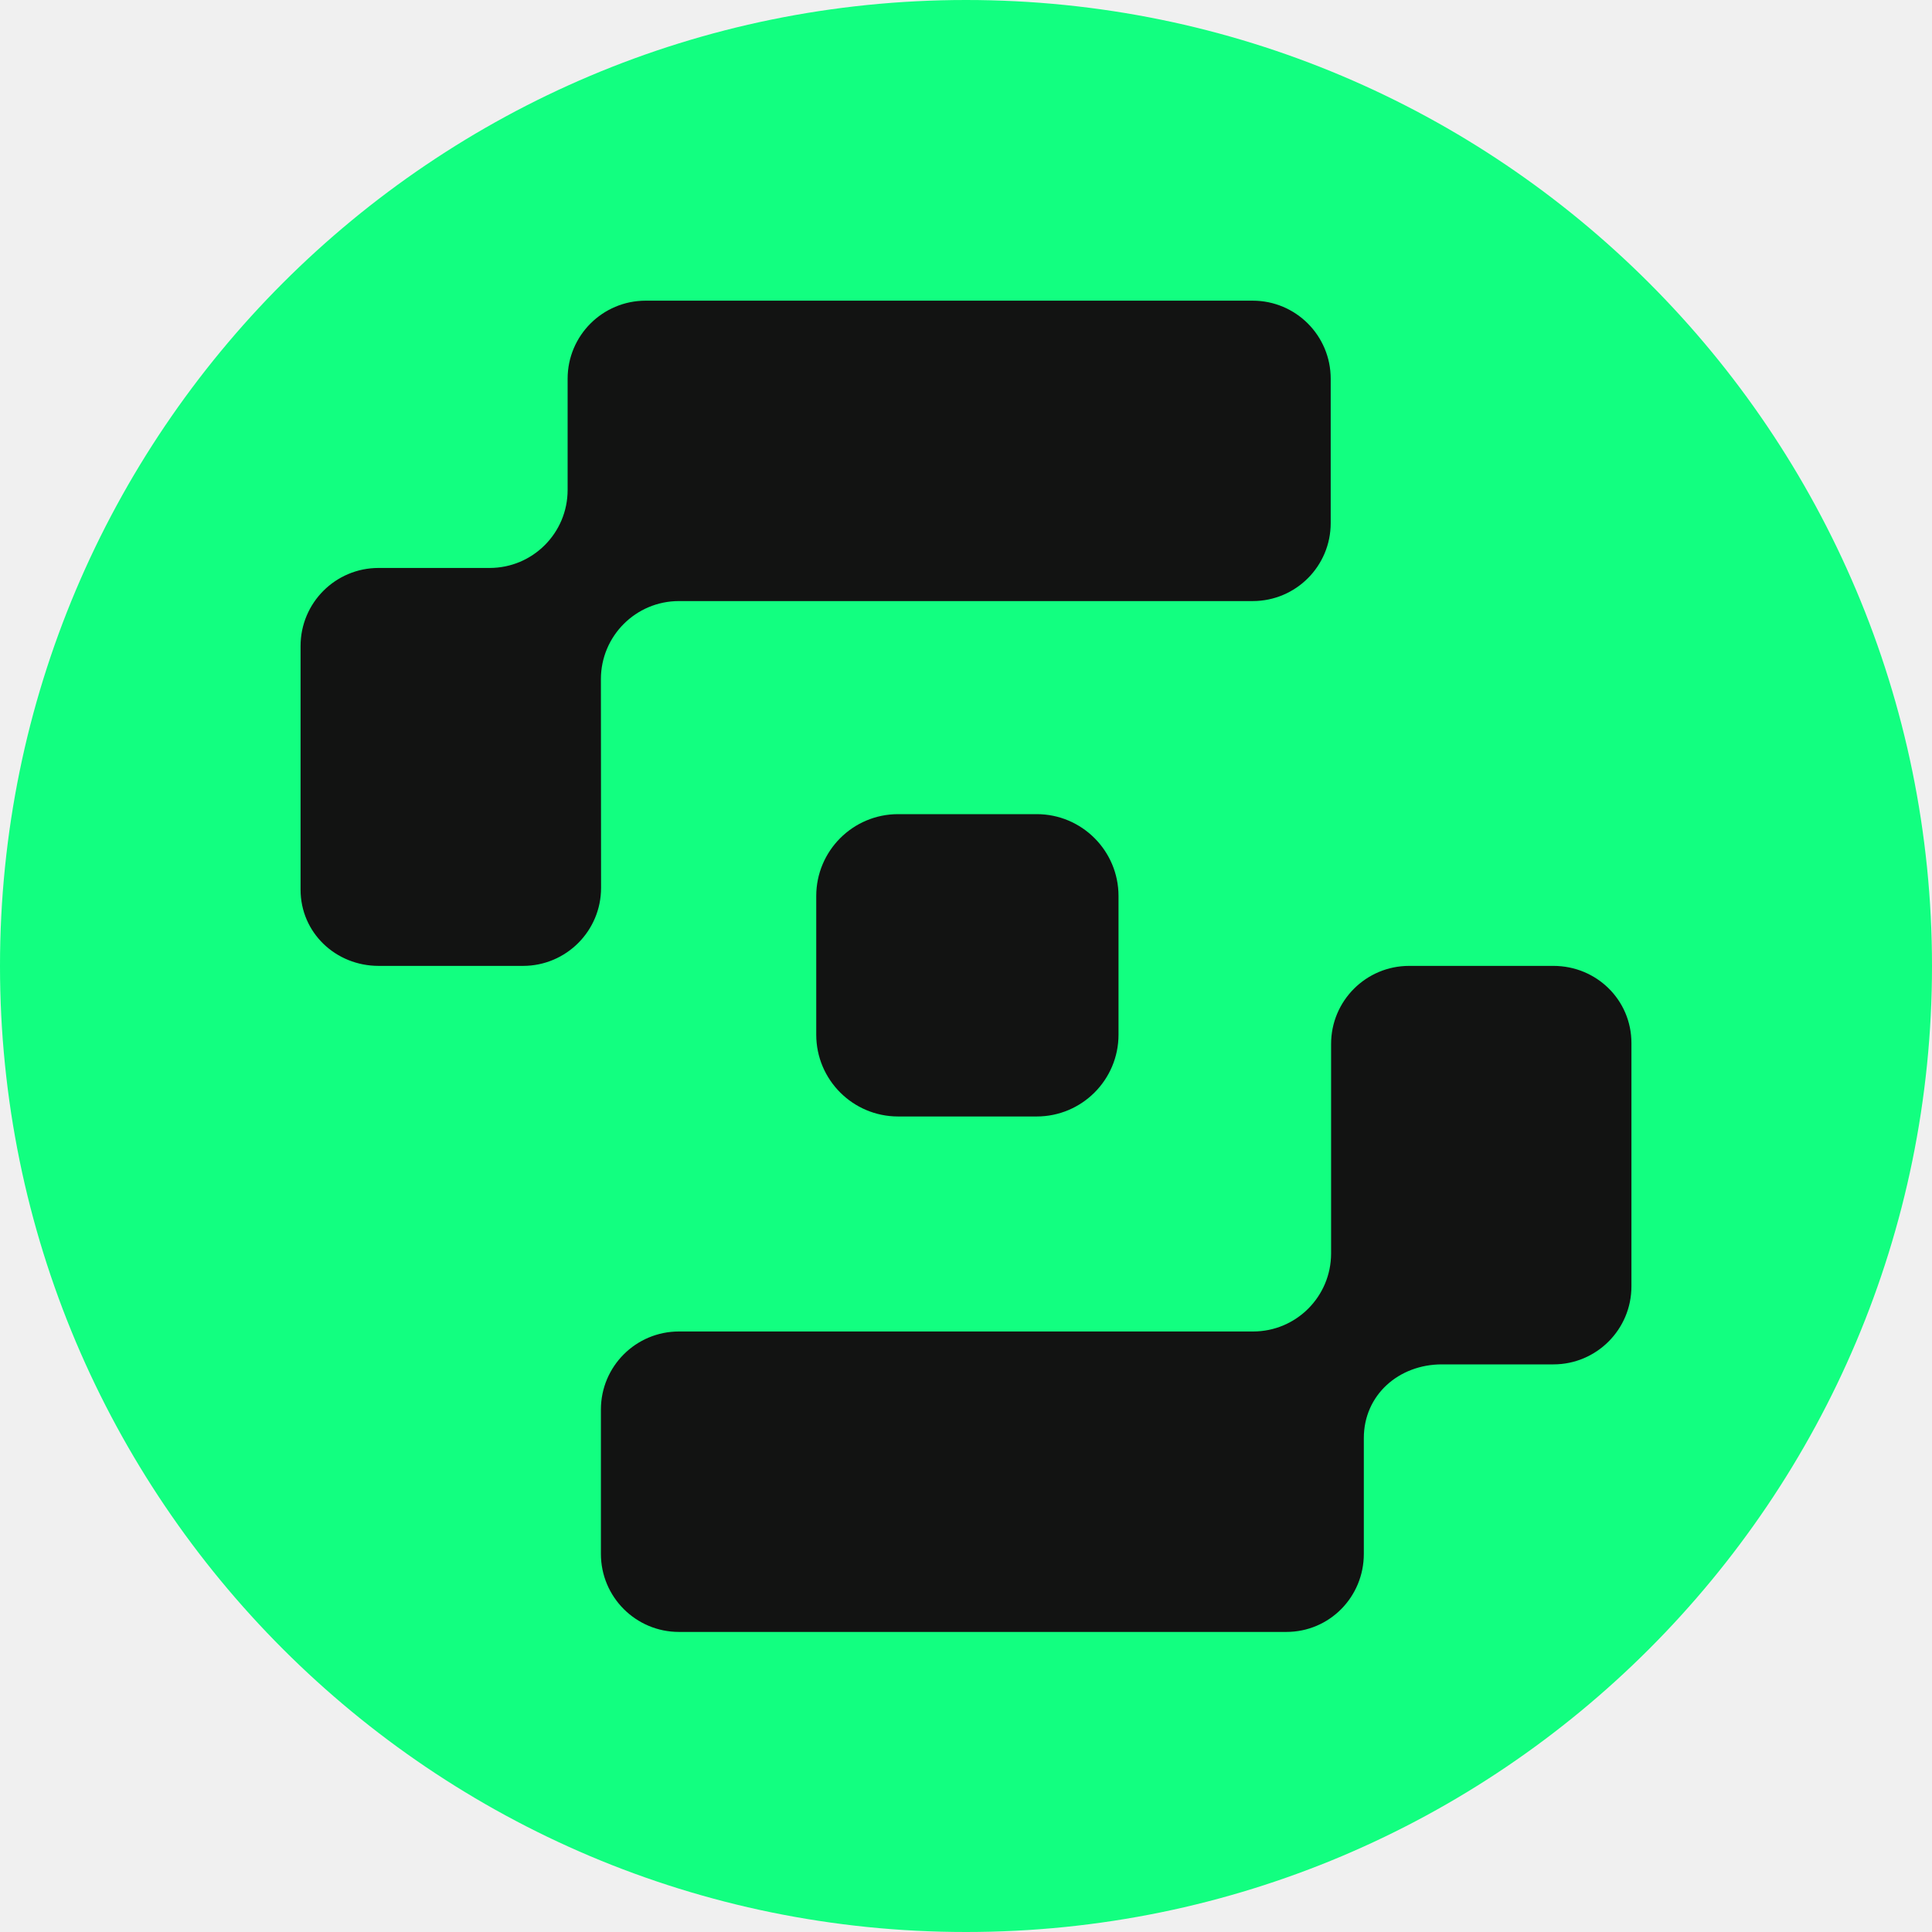
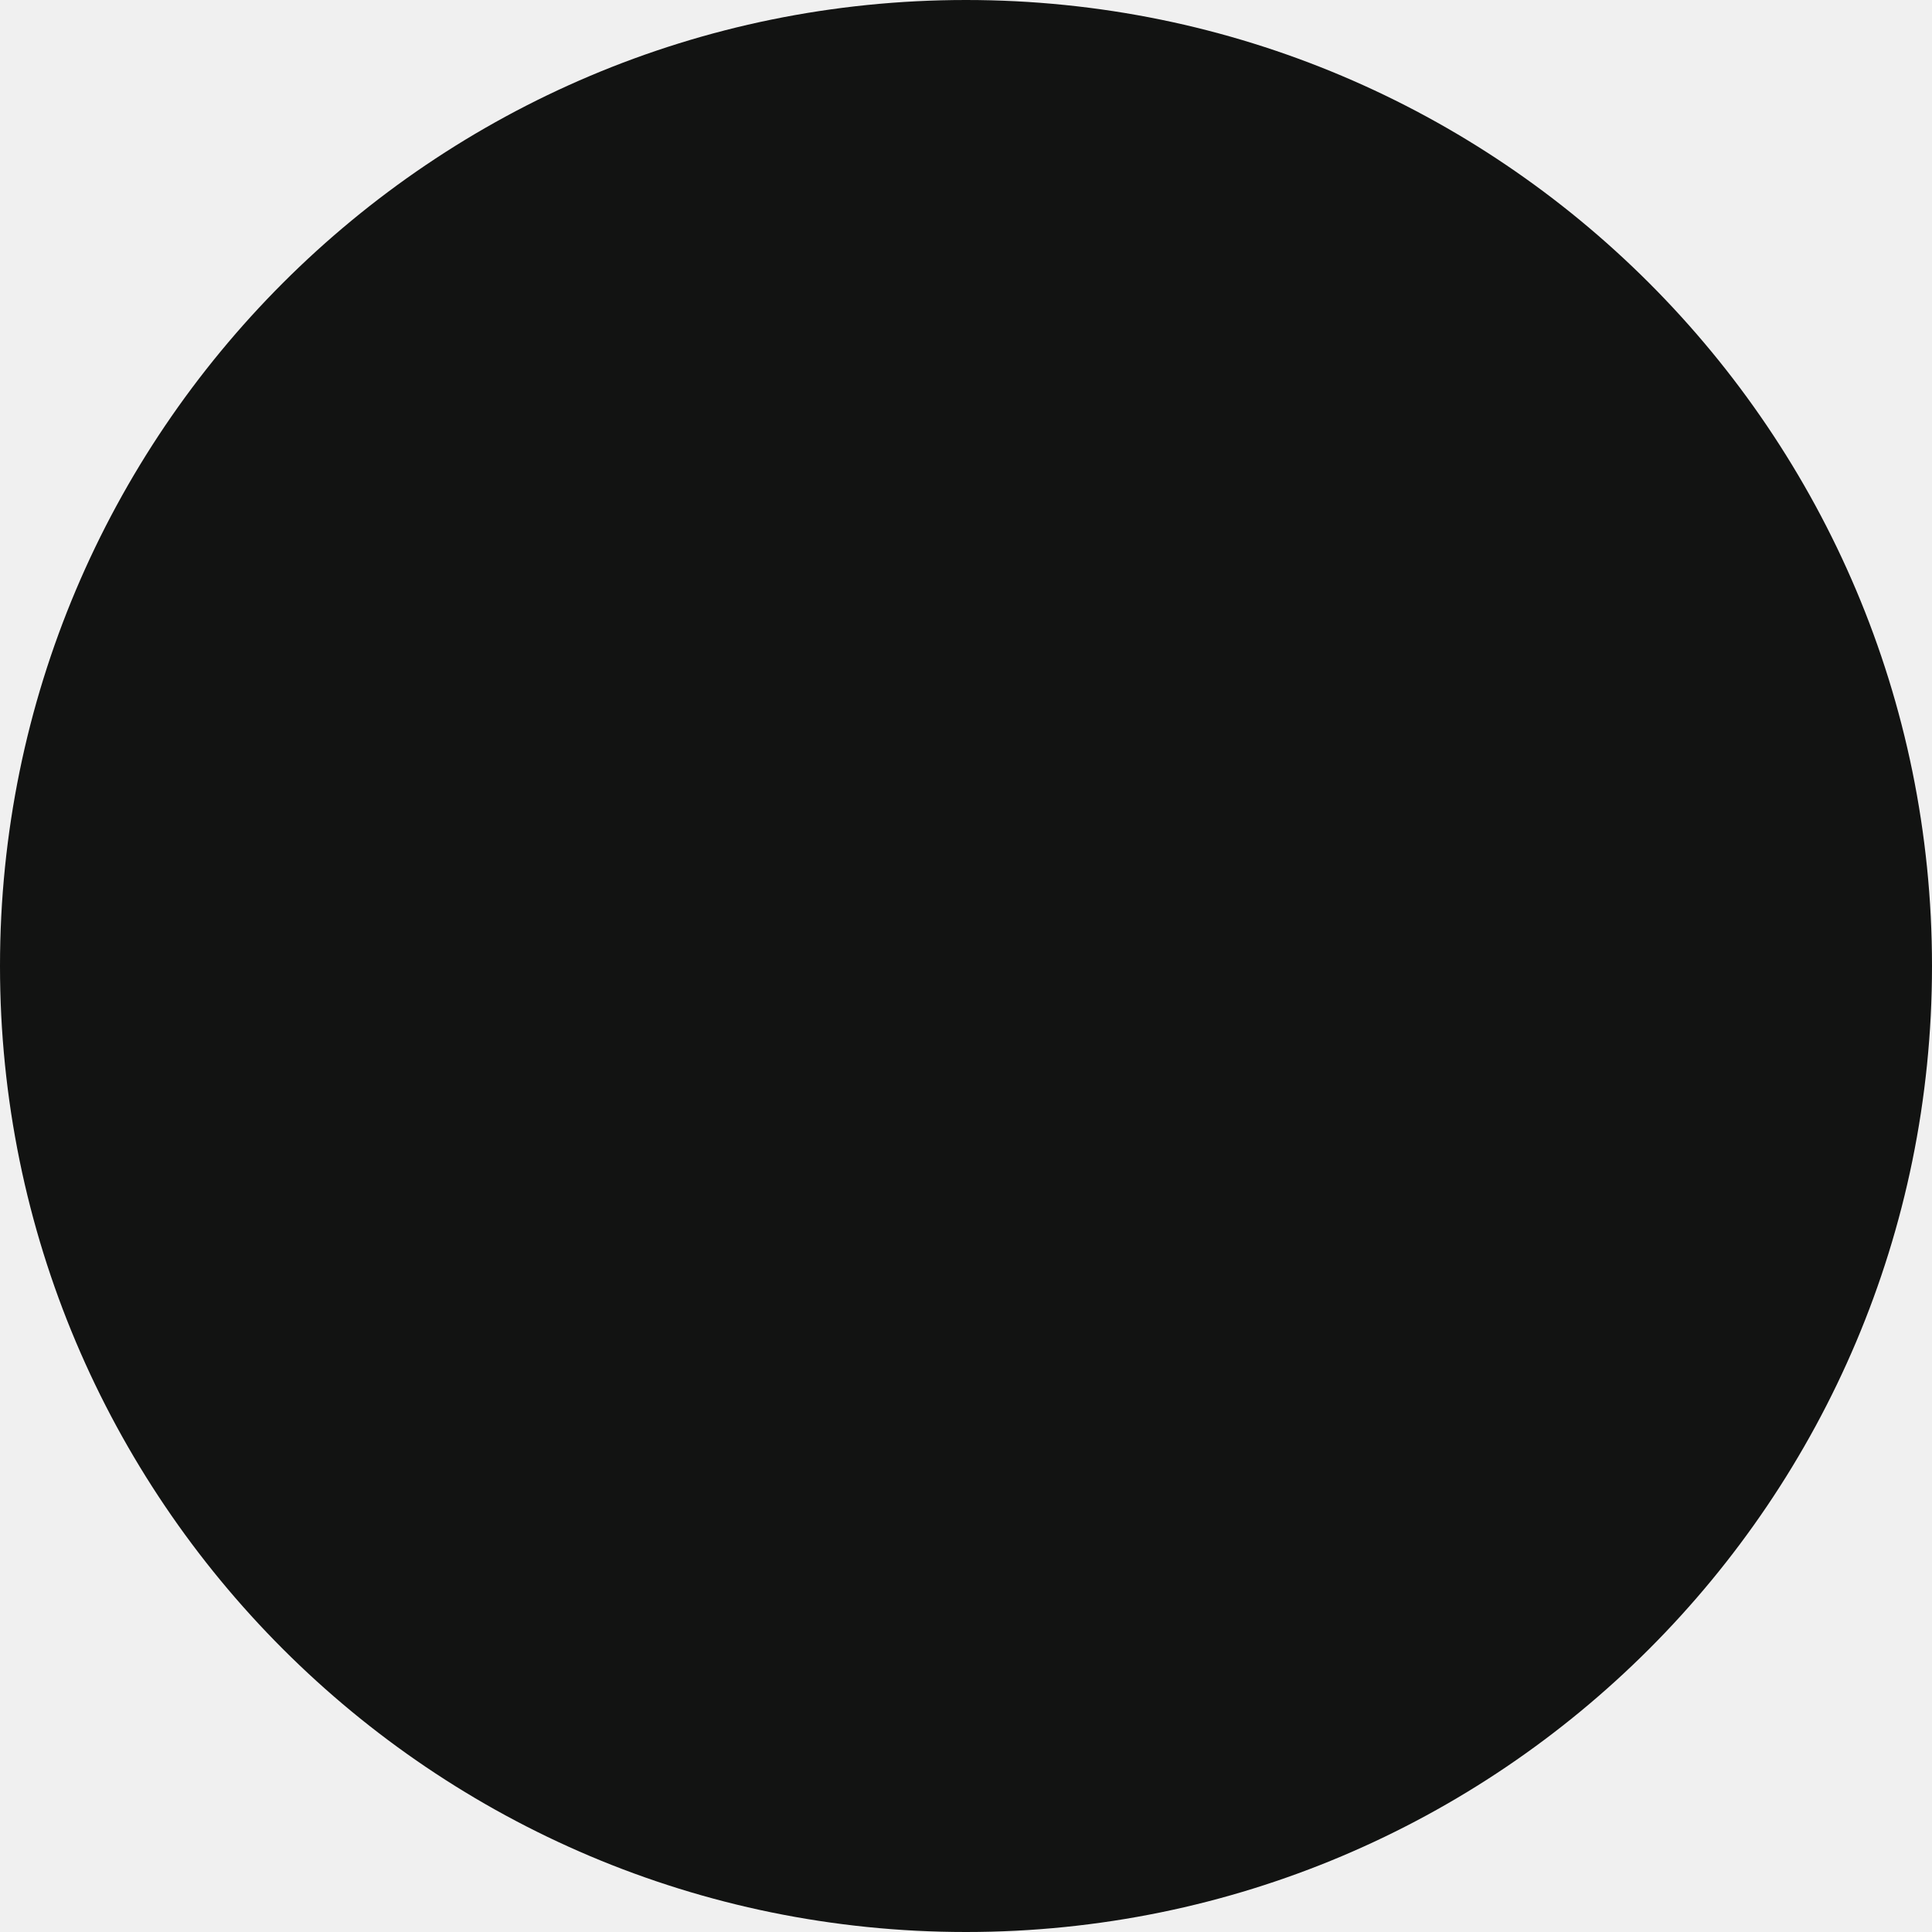
- <svg xmlns="http://www.w3.org/2000/svg" width="40" height="40" viewBox="0 0 35 35" fill="none">
-   <rect width="35" height="35" rx="17.5" fill="#12FF80" />
-   <path d="M28.142 17.498H25.528C24.747 17.498 24.114 18.131 24.114 18.912V22.707C24.114 23.488 23.482 24.121 22.701 24.121H12.3C11.519 24.121 10.886 24.754 10.886 25.535V28.15C10.886 28.931 11.519 29.564 12.3 29.564H23.303C24.084 29.564 24.707 28.931 24.707 28.15V26.052C24.707 25.271 25.34 24.717 26.121 24.717H28.142C28.922 24.717 29.555 24.084 29.555 23.303V18.896C29.555 18.115 28.922 17.498 28.142 17.498H28.142Z" fill="#121312" />
-   <path d="M10.886 12.303C10.886 11.522 11.519 10.889 12.299 10.889H22.694C23.475 10.889 24.107 10.257 24.107 9.476V6.861C24.107 6.08 23.475 5.447 22.694 5.447H11.697C10.916 5.447 10.283 6.08 10.283 6.861V8.876C10.283 9.657 9.651 10.289 8.87 10.289H6.858C6.077 10.289 5.445 10.922 5.445 11.703V16.116C5.445 16.896 6.08 17.498 6.861 17.498H9.475C10.256 17.498 10.889 16.865 10.889 16.084L10.886 12.304V12.303Z" fill="#121312" />
-   <path d="M16.27 14.749H18.781C19.599 14.749 20.263 15.414 20.263 16.232V18.744C20.263 19.562 19.599 20.226 18.781 20.226H16.27C15.451 20.226 14.787 19.562 14.787 18.744V16.232C14.787 15.413 15.452 14.749 16.27 14.749Z" fill="#121312" />
+ <svg xmlns="http://www.w3.org/2000/svg" width="40" height="40" viewBox="0 0 35 35">
+   <style>.f{fill:#121312}@media(prefers-color-scheme:dark){.f{fill:#fff}}</style>
+   <circle class="f" cx="17.5" cy="17.5" r="17.5" />
</svg>
